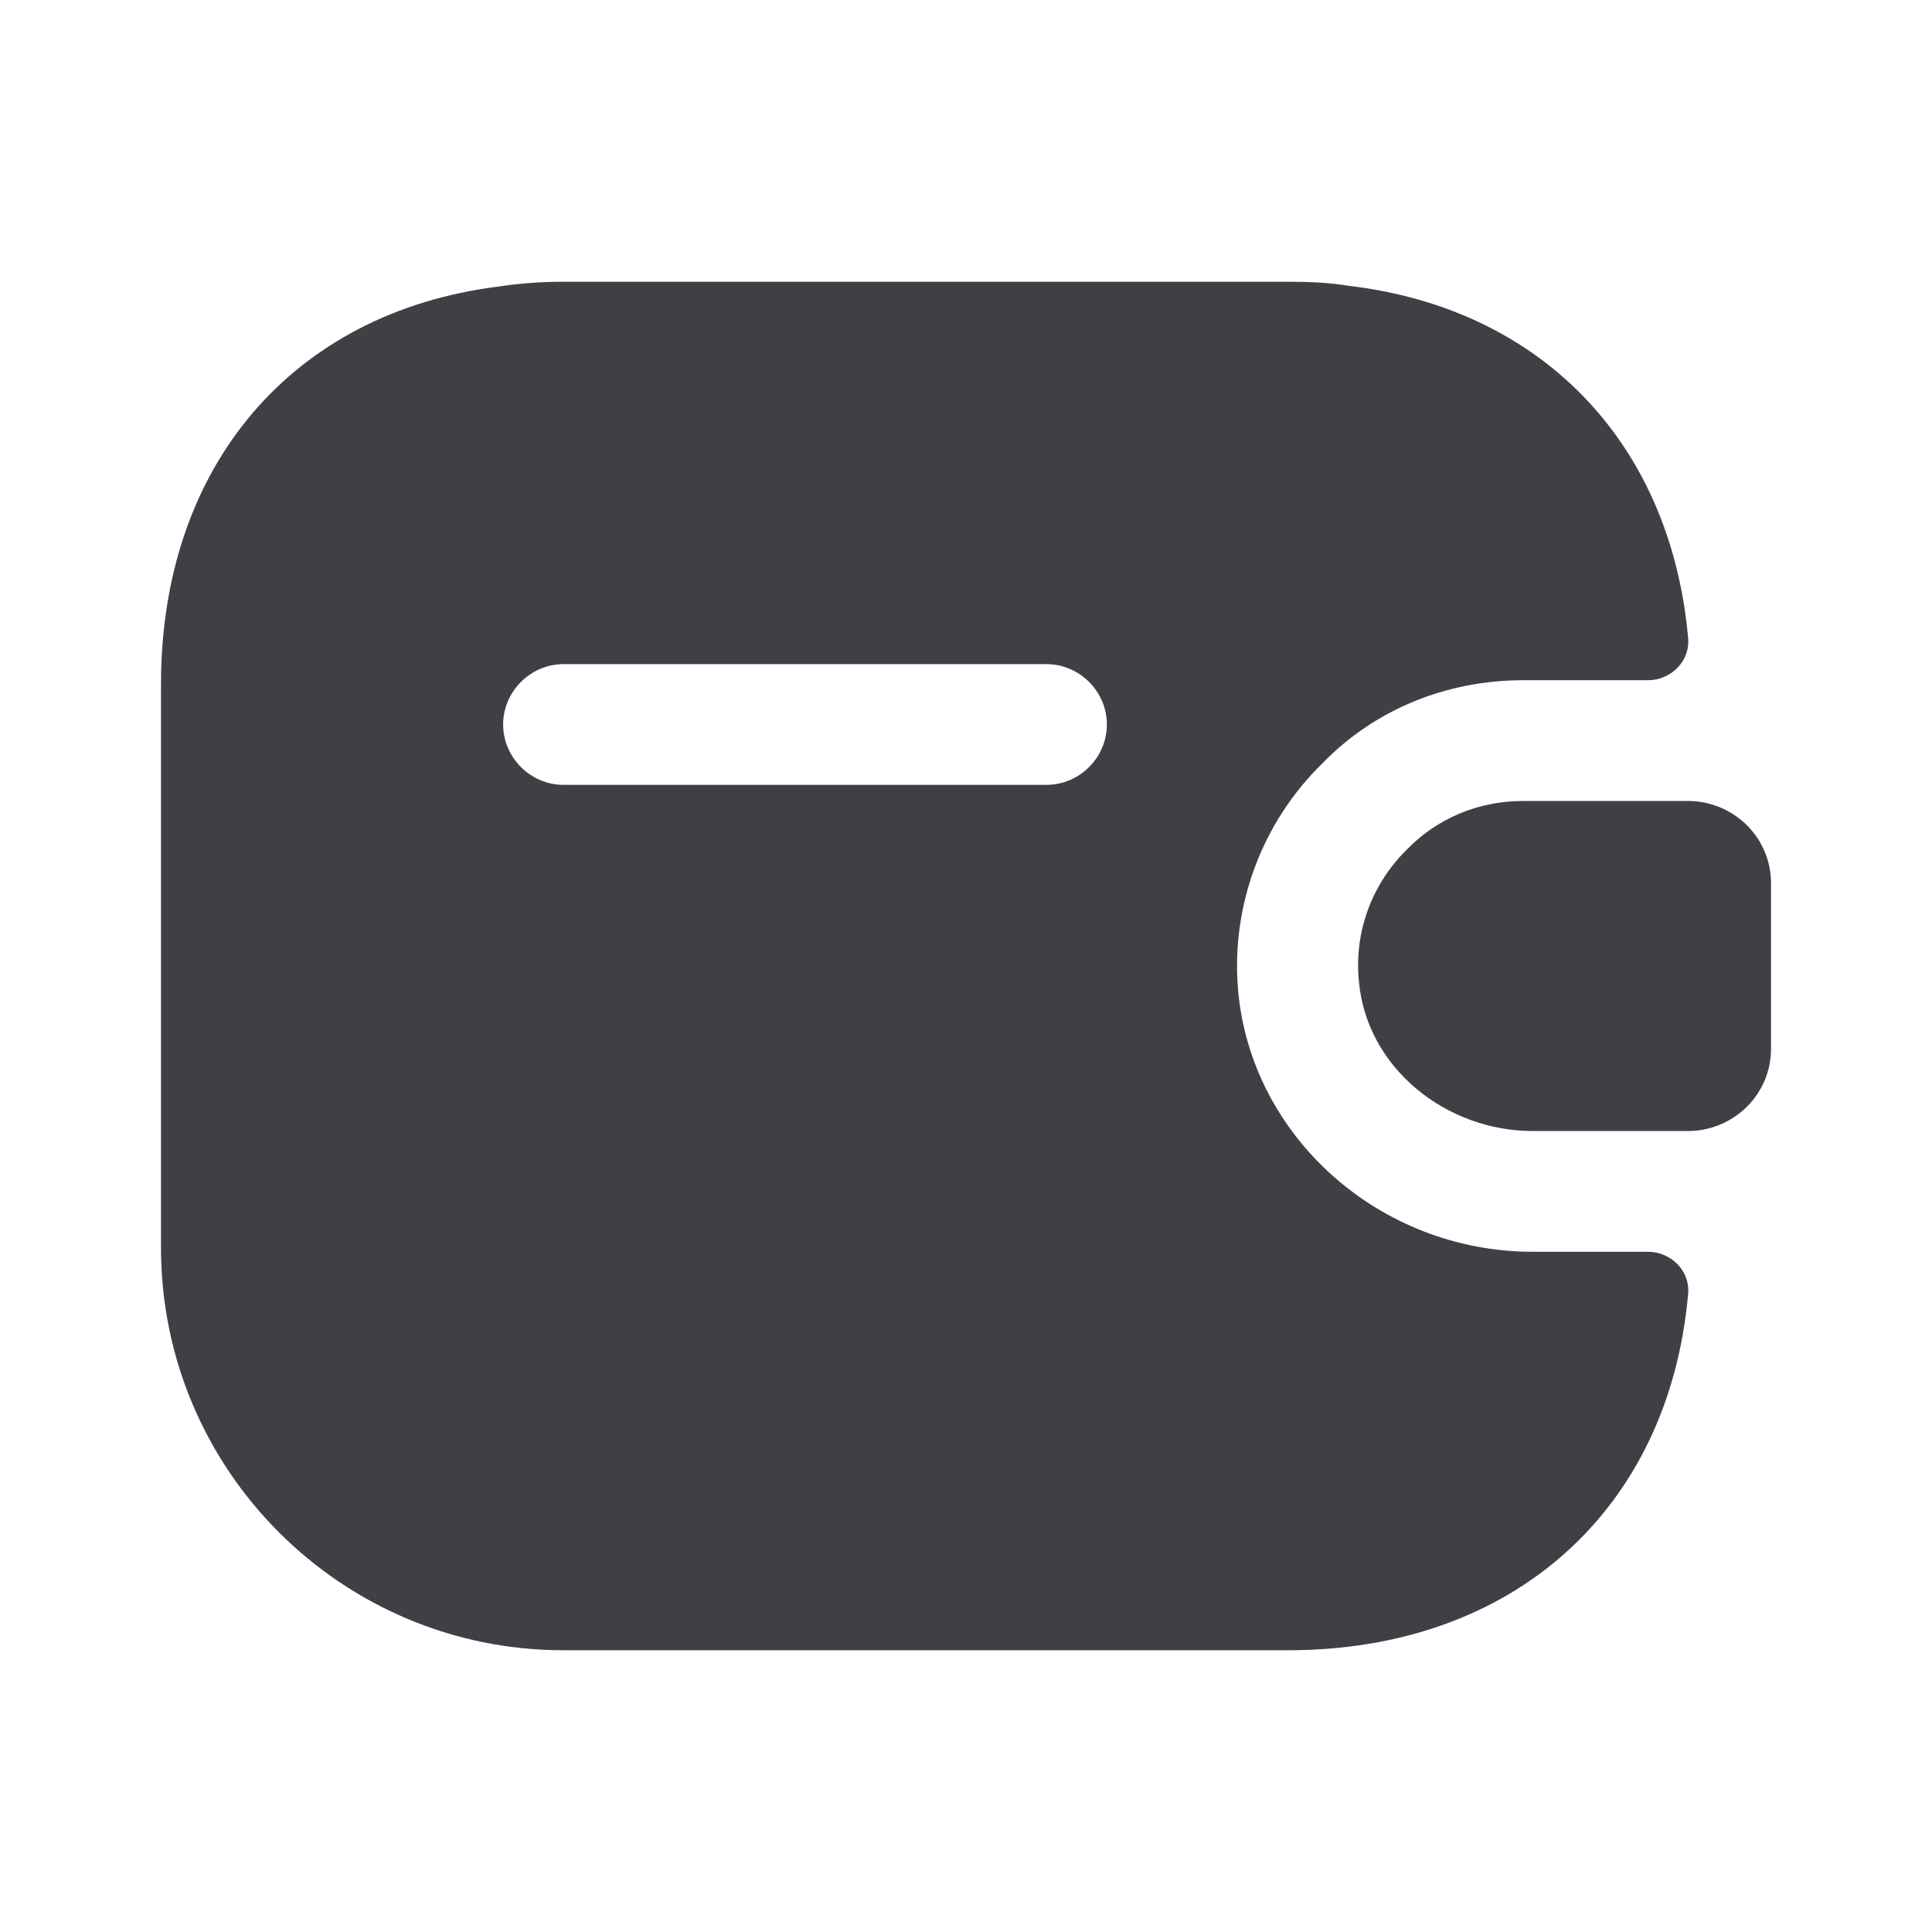
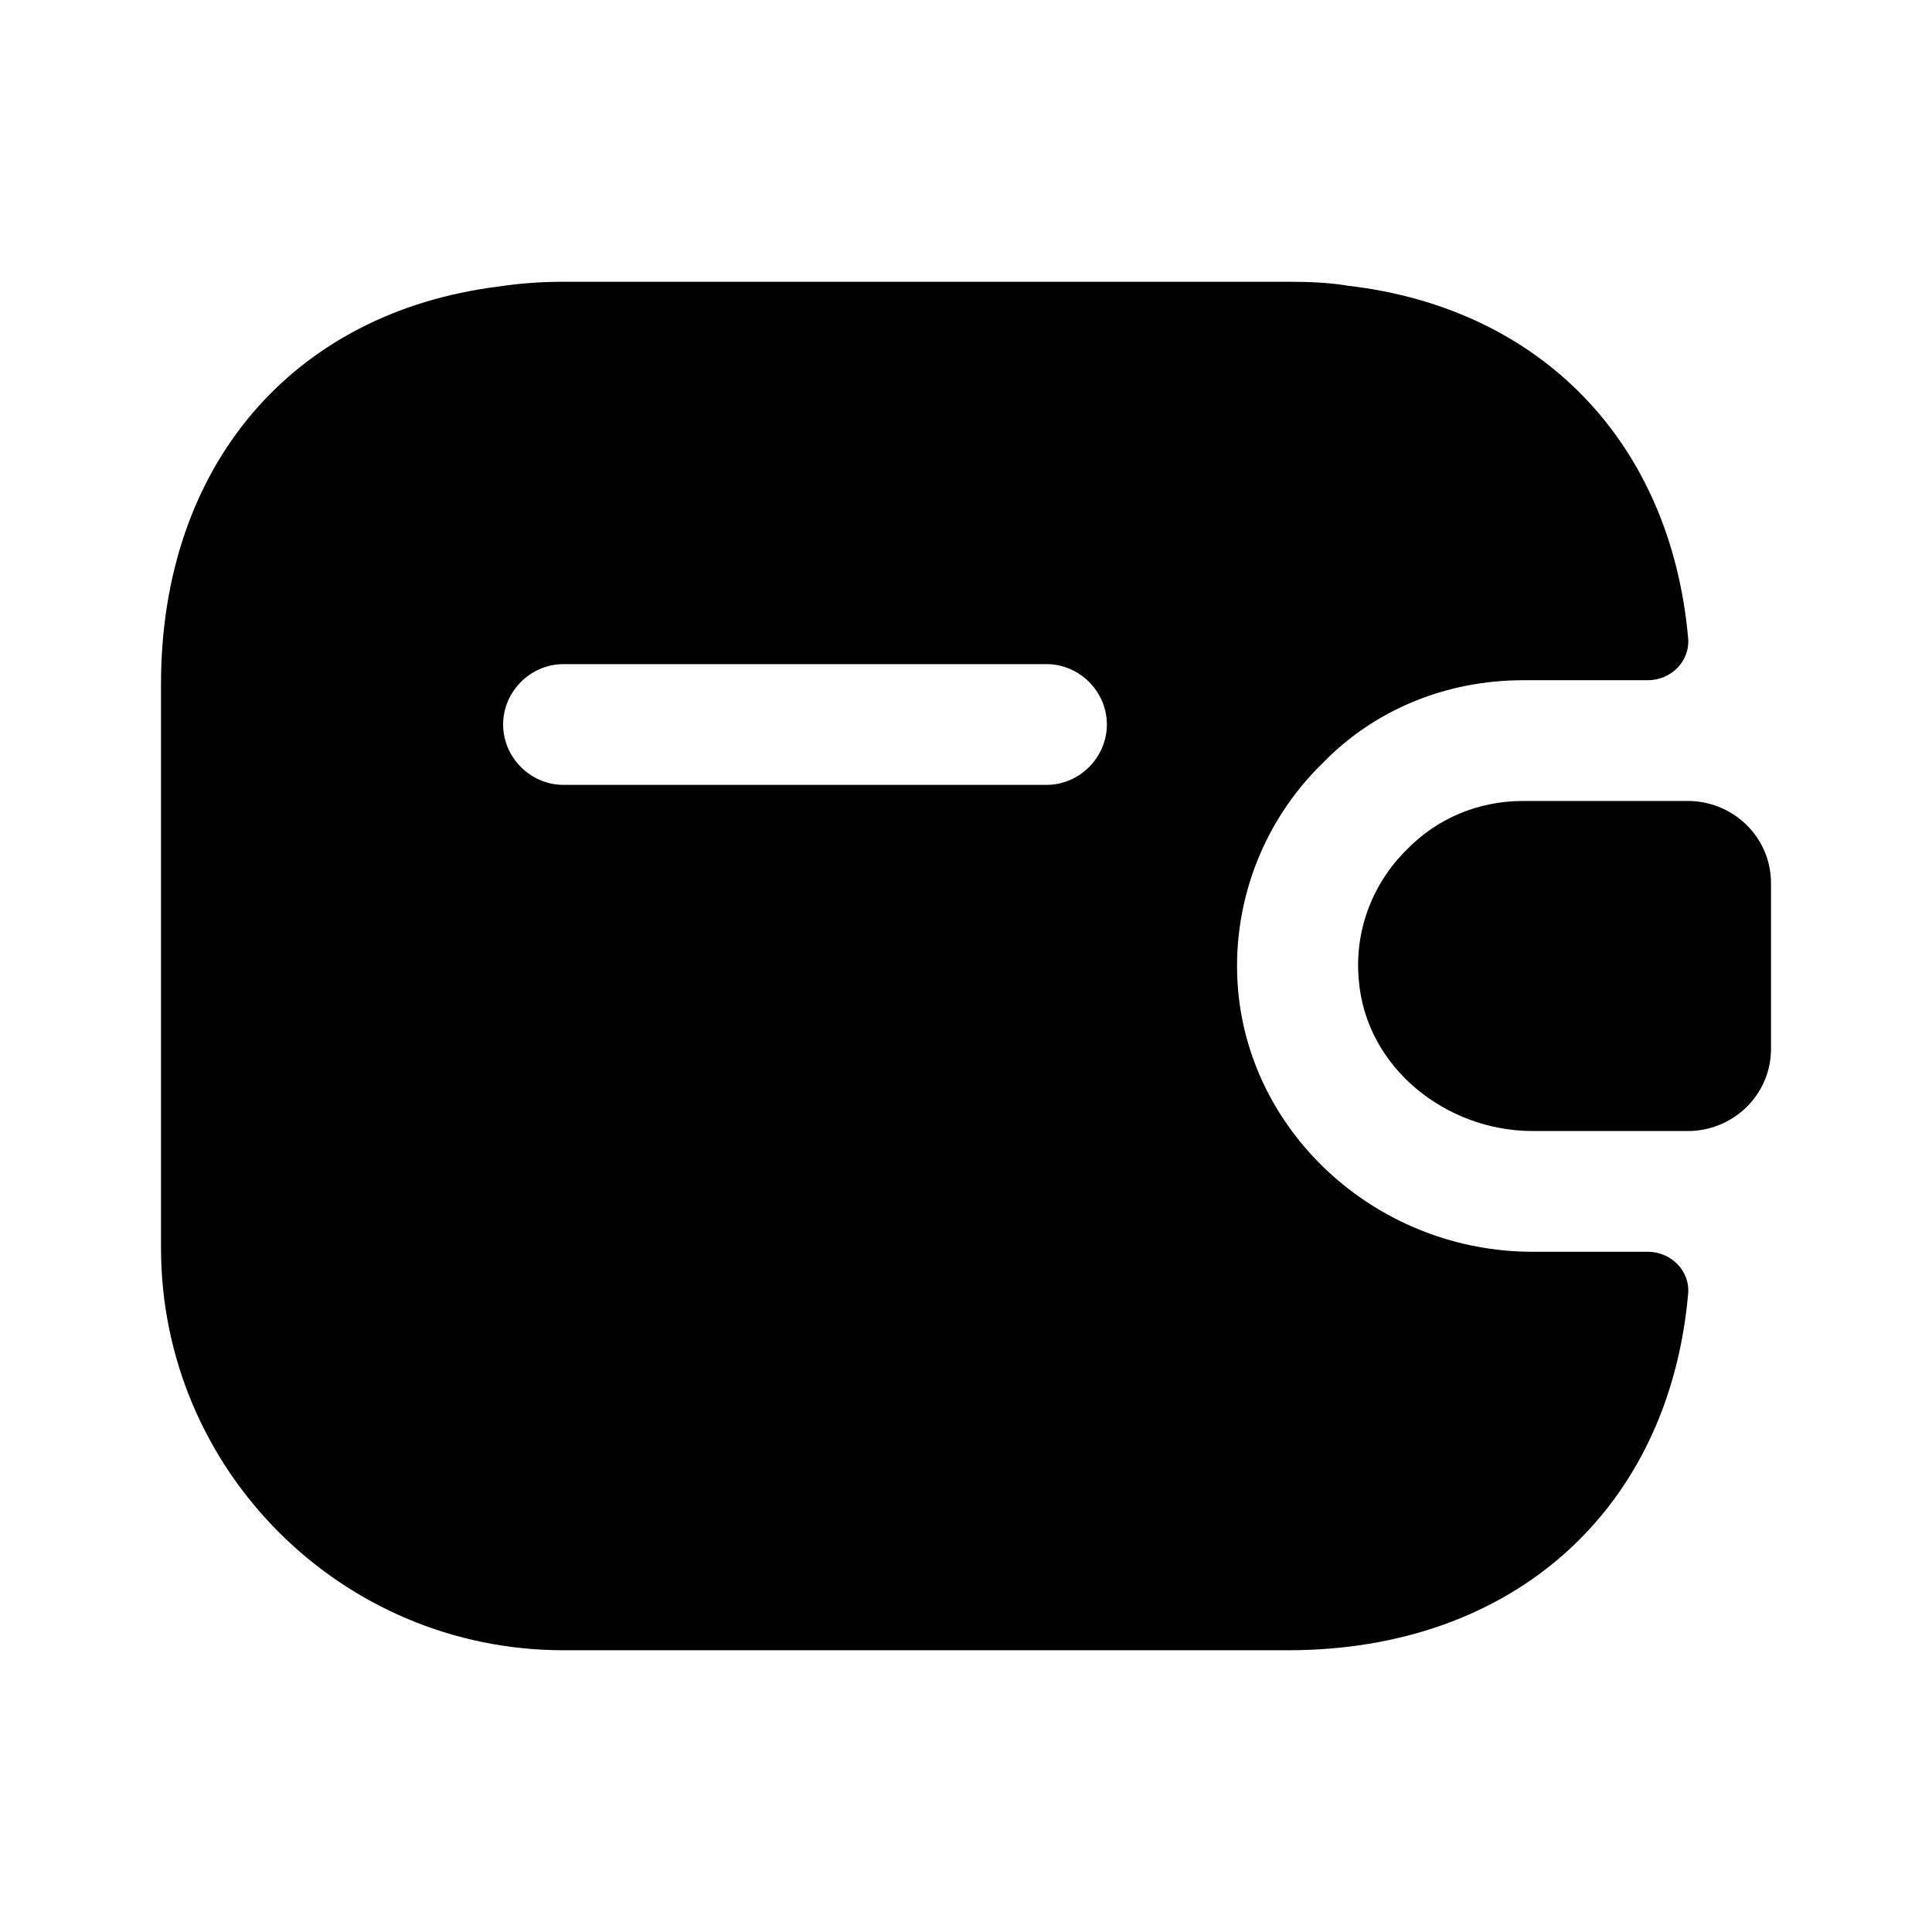
<svg xmlns="http://www.w3.org/2000/svg" width="24" height="24" viewBox="0 0 24 24" fill="none">
-   <path d="M22 10.97V13.03C22 13.58 21.56 14.03 21 14.05H19.04C17.96 14.05 16.97 13.26 16.88 12.18C16.82 11.55 17.06 10.96 17.48 10.55C17.85 10.17 18.36 9.95 18.92 9.95H21C21.56 9.97 22 10.42 22 10.97Z" fill="#3F3F46" />
-   <path d="M20.47 15.55H19.04C17.14 15.55 15.54 14.12 15.38 12.3C15.29 11.26 15.67 10.22 16.43 9.48C17.07 8.82 17.96 8.45 18.92 8.45H20.47C20.76 8.45 21 8.21 20.97 7.92C20.75 5.49 19.14 3.83 16.75 3.55C16.51 3.51 16.26 3.5 16 3.5H7C6.72 3.5 6.45 3.52 6.19 3.56C3.64 3.88 2 5.78 2 8.5V15.5C2 18.26 4.24 20.5 7 20.5H16C18.8 20.5 20.73 18.75 20.97 16.08C21 15.79 20.76 15.55 20.47 15.55ZM13 9.75H7C6.59 9.75 6.25 9.41 6.25 9C6.25 8.59 6.59 8.25 7 8.25H13C13.41 8.25 13.75 8.59 13.75 9C13.75 9.41 13.41 9.75 13 9.75Z" fill="#3F3F46" />
+   <path d="M22 10.97V13.03C22 13.58 21.56 14.03 21 14.05H19.04C17.96 14.05 16.97 13.26 16.88 12.18C16.82 11.55 17.06 10.96 17.48 10.55C17.85 10.17 18.36 9.95 18.92 9.95H21C21.56 9.97 22 10.42 22 10.97Z" fill="currentColor" />
+   <path d="M20.47 15.55H19.04C17.14 15.55 15.54 14.12 15.38 12.3C15.29 11.26 15.67 10.22 16.43 9.48C17.07 8.82 17.96 8.45 18.92 8.45H20.47C20.76 8.45 21 8.21 20.97 7.92C20.75 5.49 19.14 3.83 16.75 3.55C16.51 3.51 16.26 3.5 16 3.5H7C6.72 3.5 6.45 3.52 6.19 3.56C3.64 3.88 2 5.78 2 8.5V15.5C2 18.26 4.24 20.5 7 20.5H16C18.8 20.5 20.73 18.75 20.97 16.08C21 15.79 20.76 15.55 20.47 15.55ZM13 9.75H7C6.59 9.75 6.25 9.41 6.25 9C6.25 8.59 6.59 8.25 7 8.25H13C13.41 8.25 13.75 8.59 13.75 9C13.75 9.41 13.41 9.75 13 9.75Z" fill="currentColor" />
</svg>
